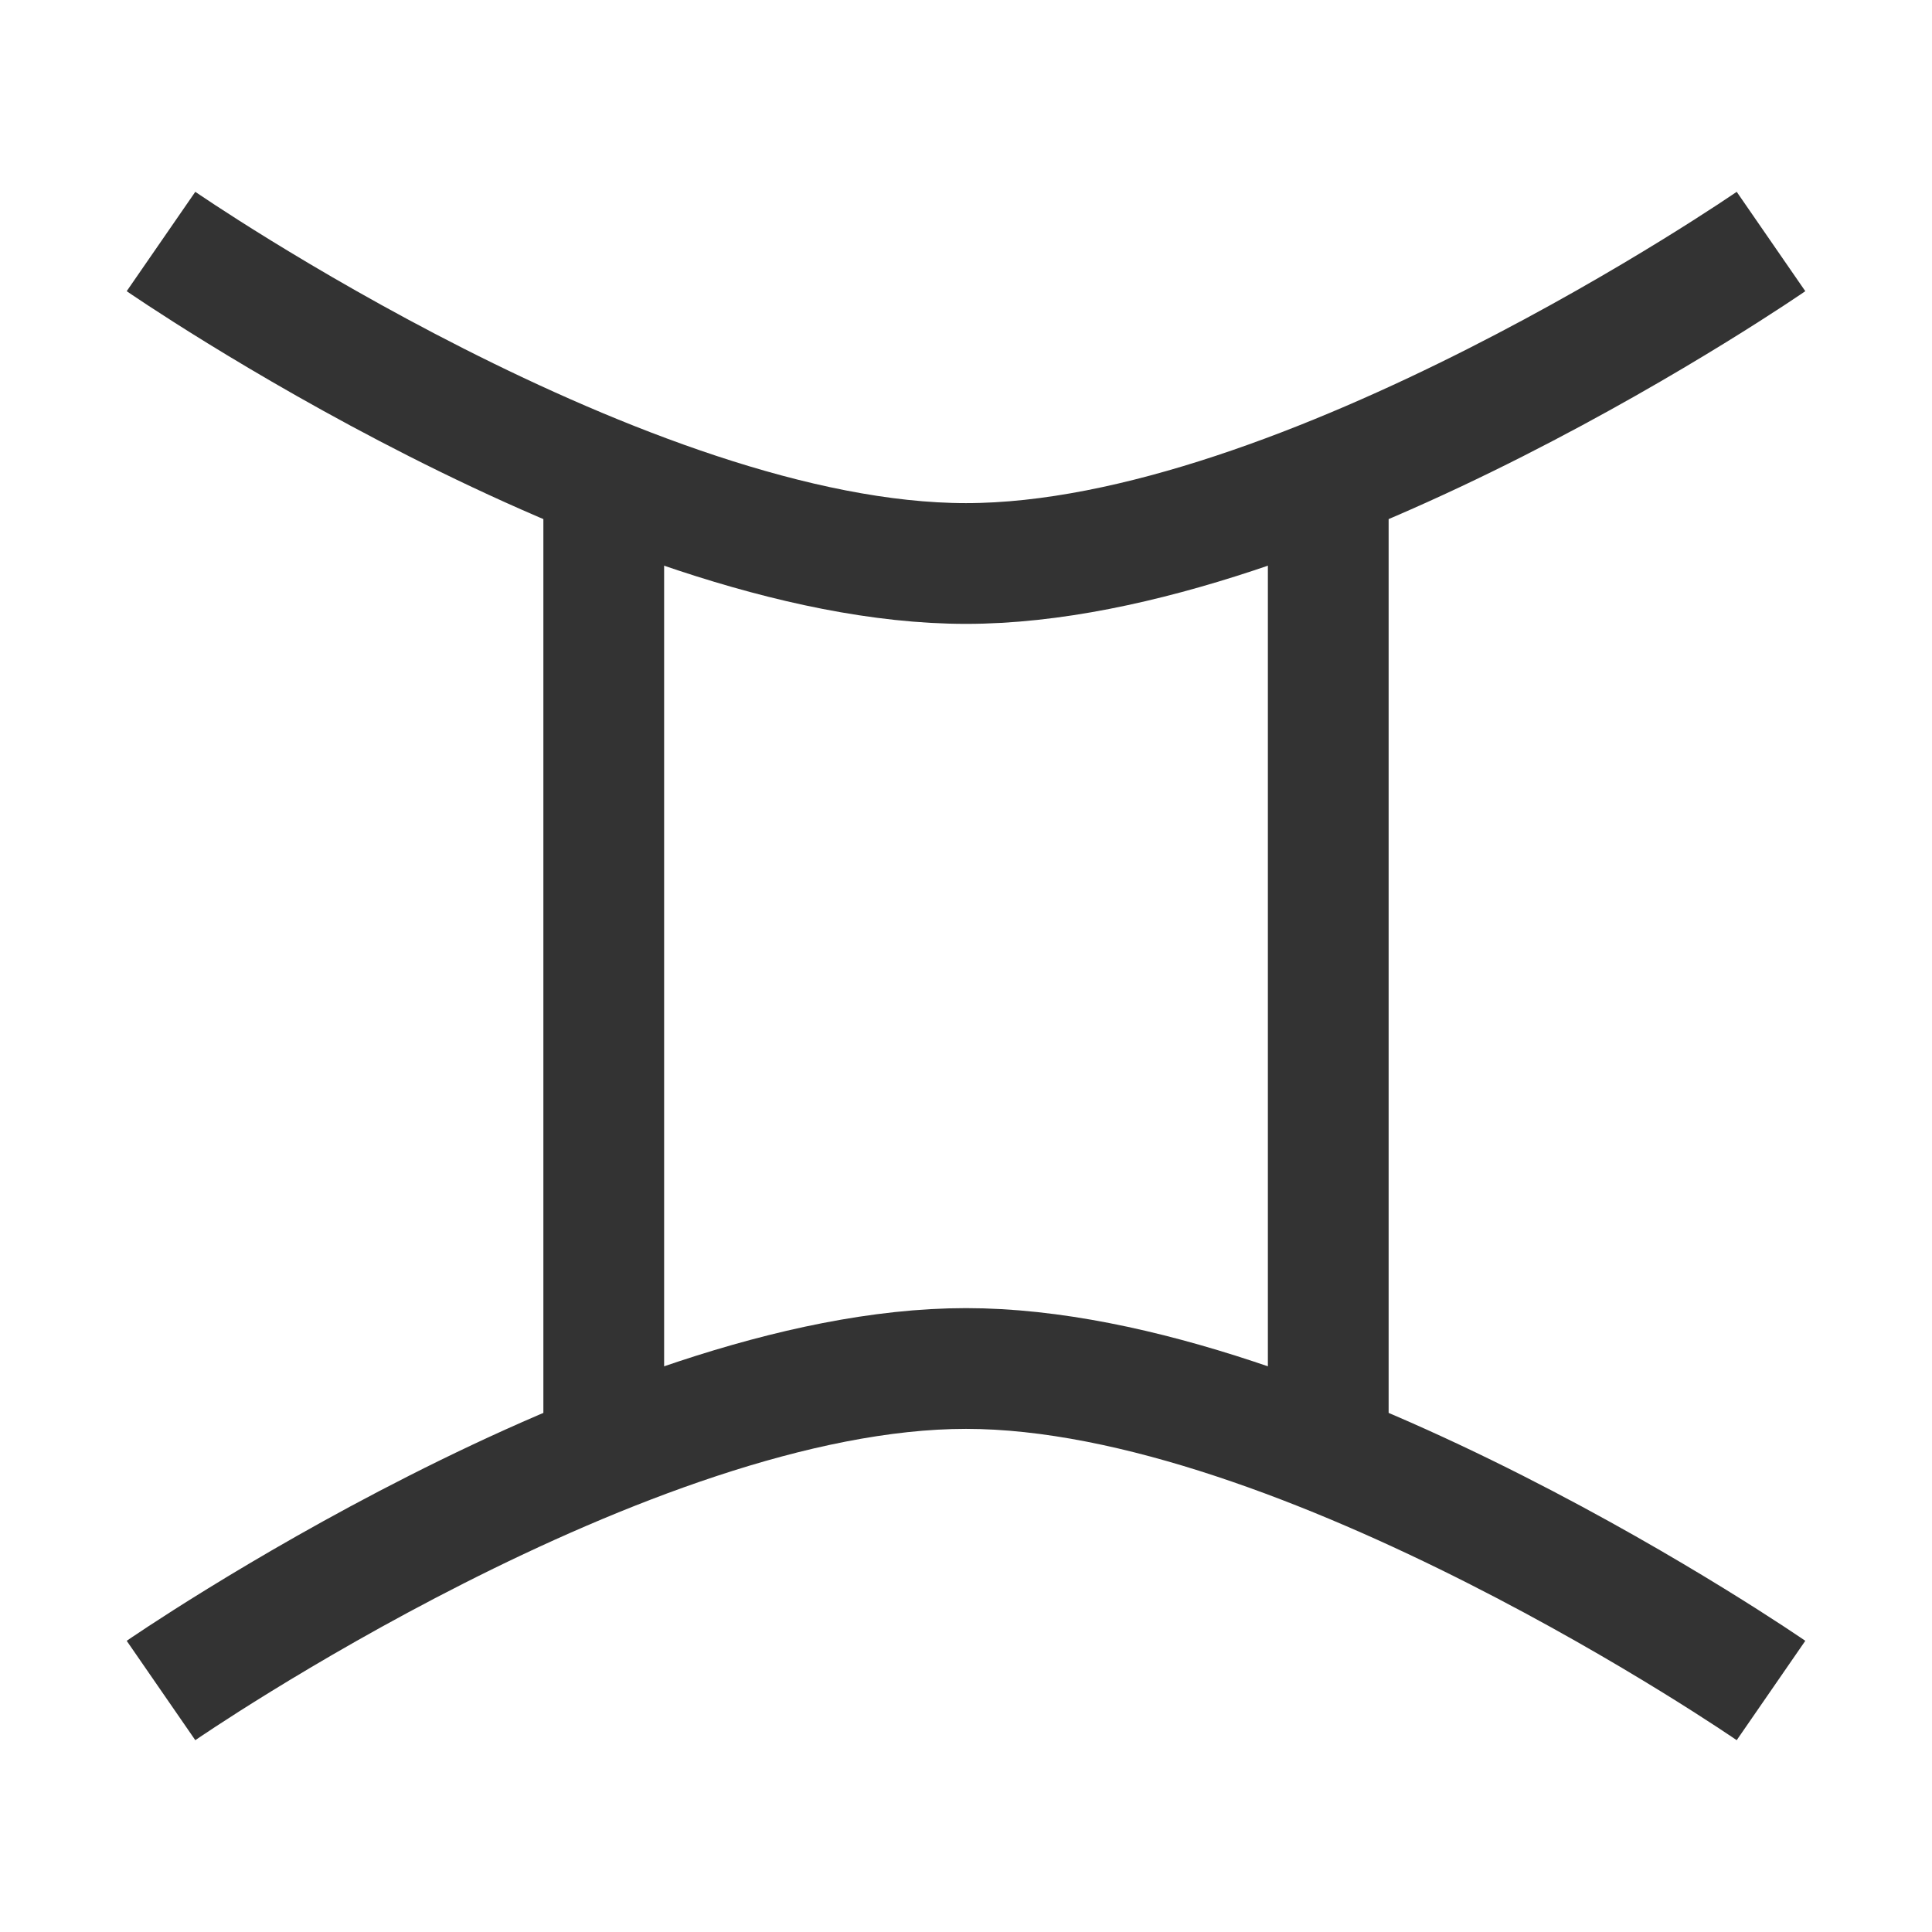
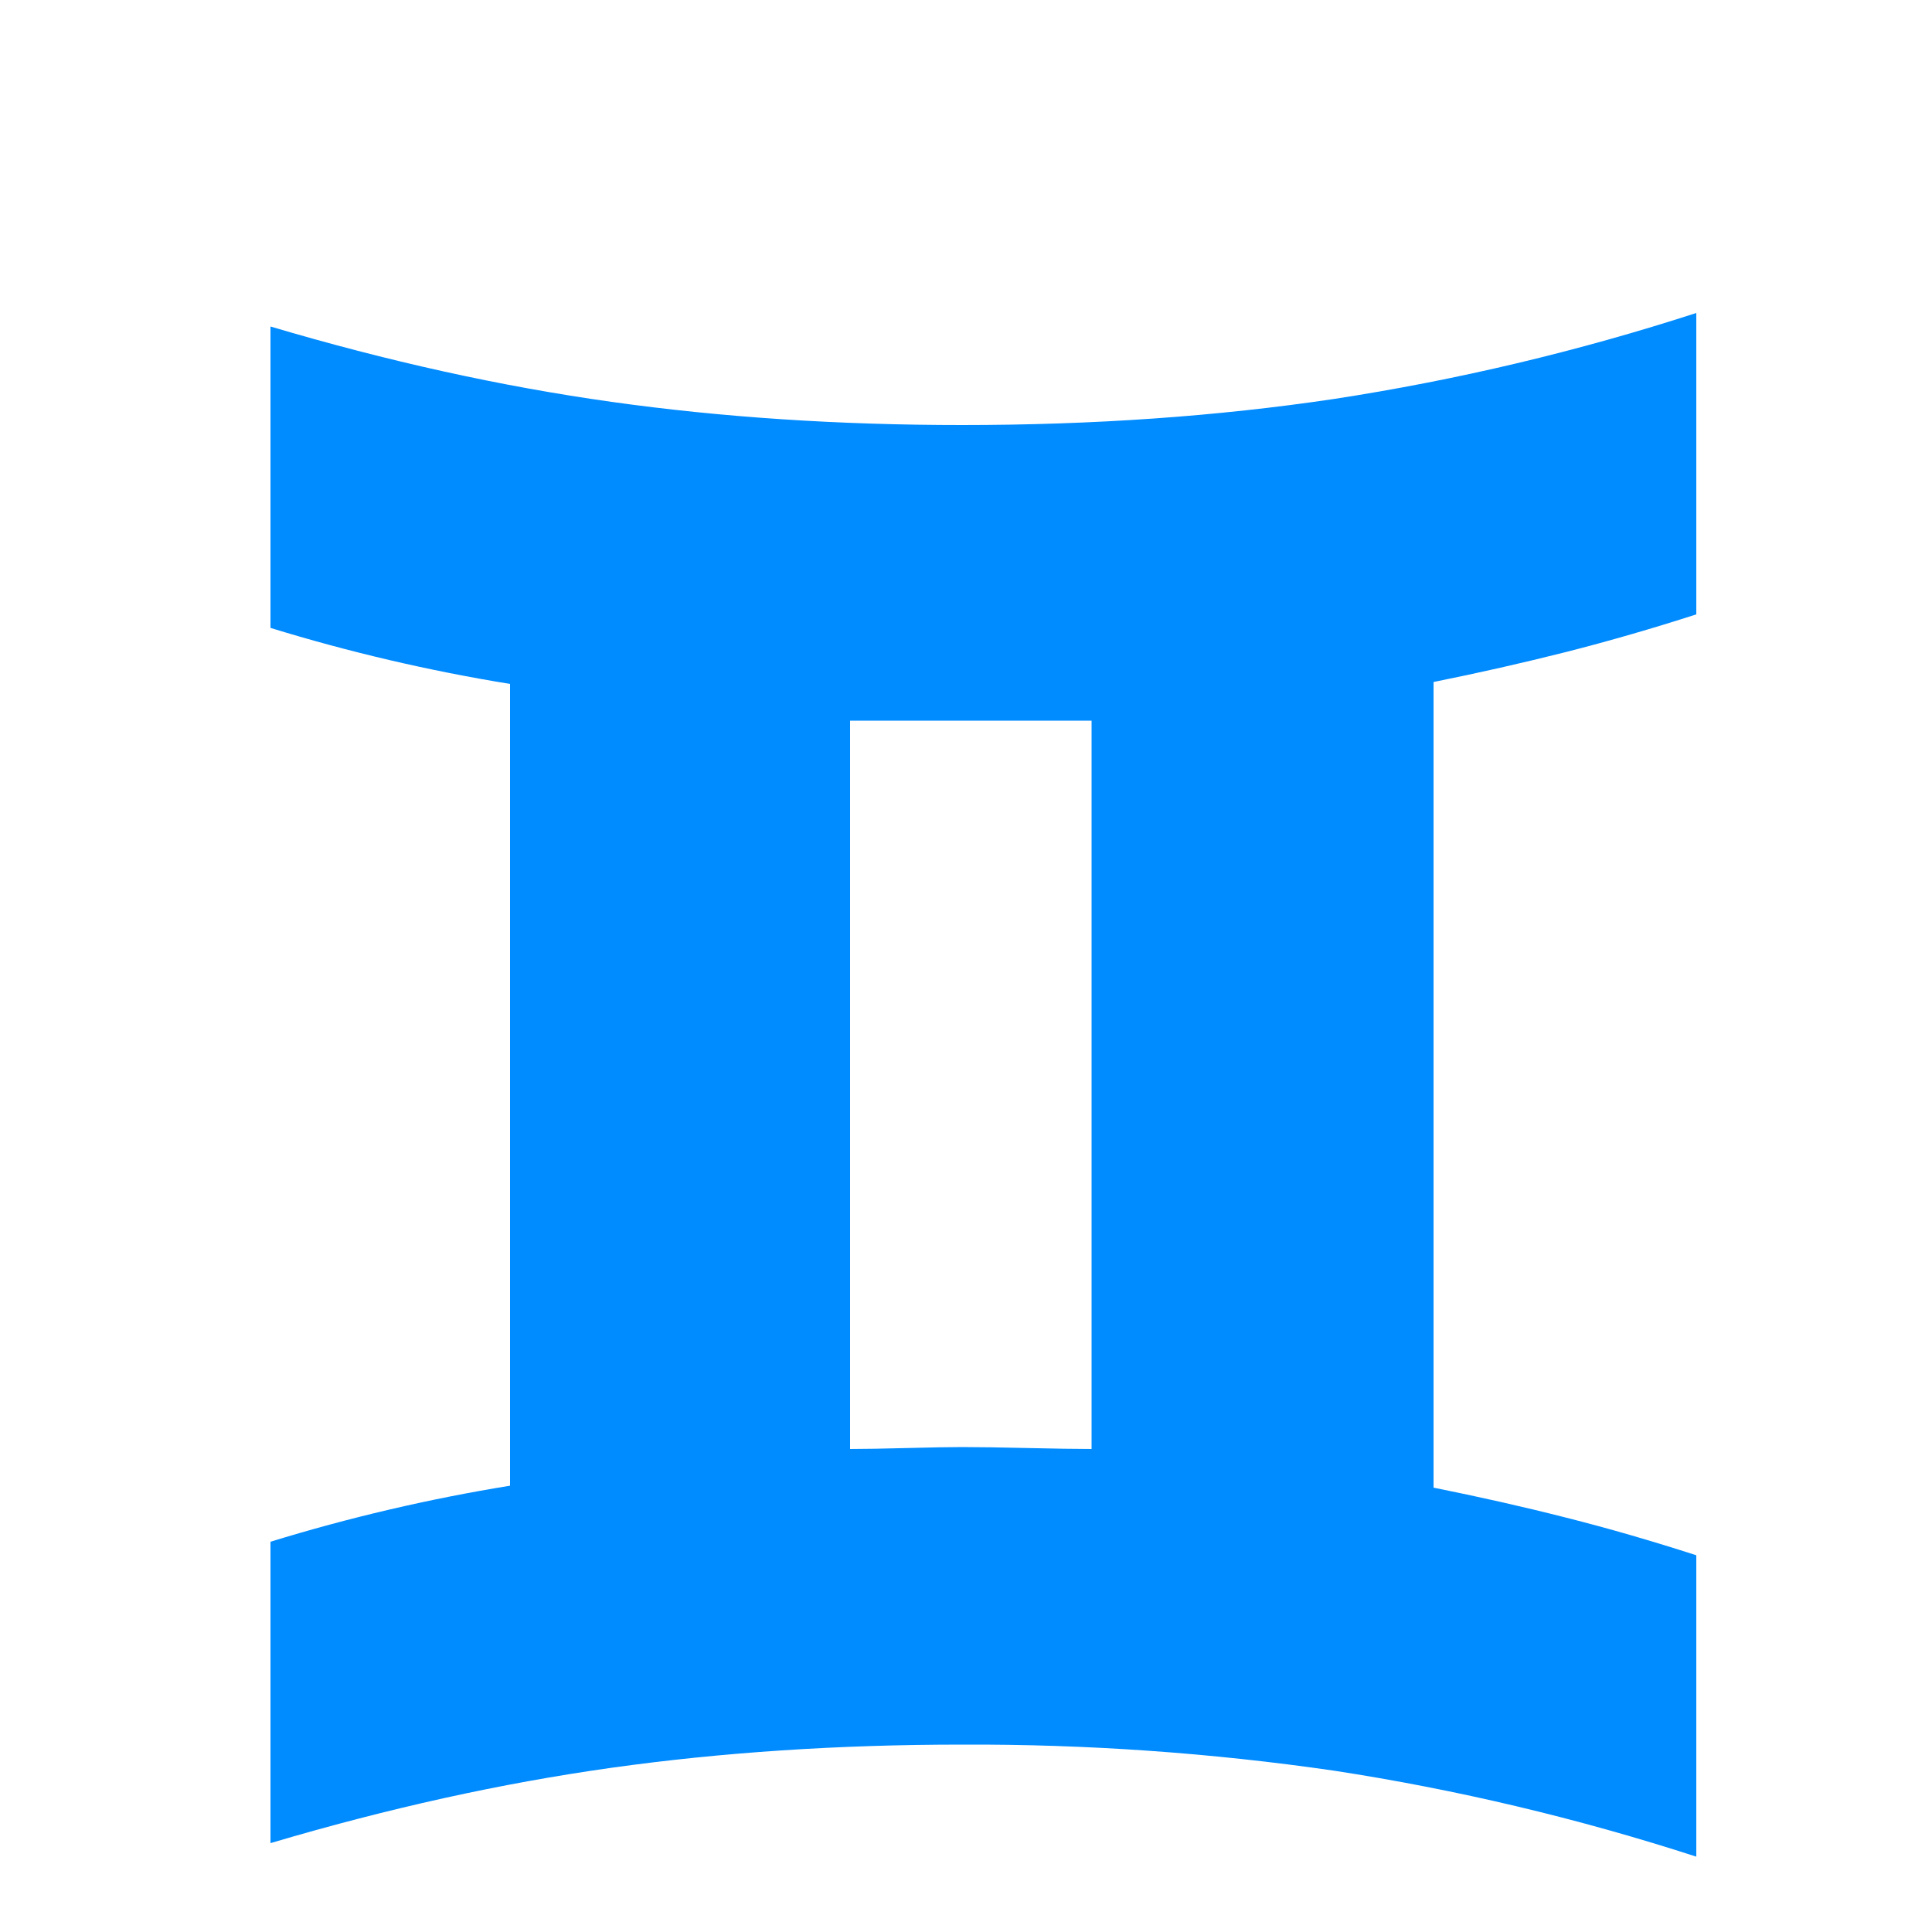
- <svg xmlns="http://www.w3.org/2000/svg" width="21" height="21" viewBox="0 0 48 48" fill="none">
-   <path d="M4 6C4 6 15.588 14 24 14C32.412 14 44 6 44 6" stroke="#333" stroke-width="3" strokeLinecap="round" strokeLinejoin="round" />
-   <path d="M4 42C4 42 15.588 34 24 34C32.412 34 44 42 44 42" stroke="#333" stroke-width="3" strokeLinecap="round" strokeLinejoin="round" />
-   <path d="M15 12V36" stroke="#333" stroke-width="3" strokeLinecap="round" strokeLinejoin="round" />
-   <path d="M33 12V36" stroke="#333" stroke-width="3" strokeLinecap="round" strokeLinejoin="round" />
+ <svg xmlns="http://www.w3.org/2000/svg" viewBox="0 0 1024 1024" version="1.1" width="24" height="24">
+   <path d="M143.36 817.152a948.48 948.48 0 0 1 126.976-29.696v-424.96A948.48 948.48 0 0 1 143.36 332.8V173.056c62.08 18.432 122.368 31.744 180.736 39.936 58.368 8.192 120.32 12.288 185.856 12.288 69.632 0 135.36-4.608 197.12-13.824a1225.728 1225.728 0 0 0 192-45.568v159.744c-23.232 7.488-46.272 14.144-69.12 19.968-22.848 5.76-46.272 11.072-70.144 15.872v427.008c23.872 4.8 47.296 10.048 70.144 15.872 22.848 5.76 45.888 12.48 69.12 19.968v159.744a1225.728 1225.728 0 0 0-192-45.568 1336.768 1336.768 0 0 0-197.12-13.824c-65.536 0-127.488 4.096-185.856 12.288-58.368 8.192-118.592 21.504-180.736 39.936v-159.744z m366.592-50.176c8.896 0 20.48 0.192 34.816 0.512 14.336 0.32 25.6 0.512 33.792 0.512V381.952h-128V768c7.488 0 17.6-0.192 30.208-0.512 12.608-0.32 22.4-0.512 29.184-0.512z" fill="#008BFF" p-id="4227" />
</svg>
